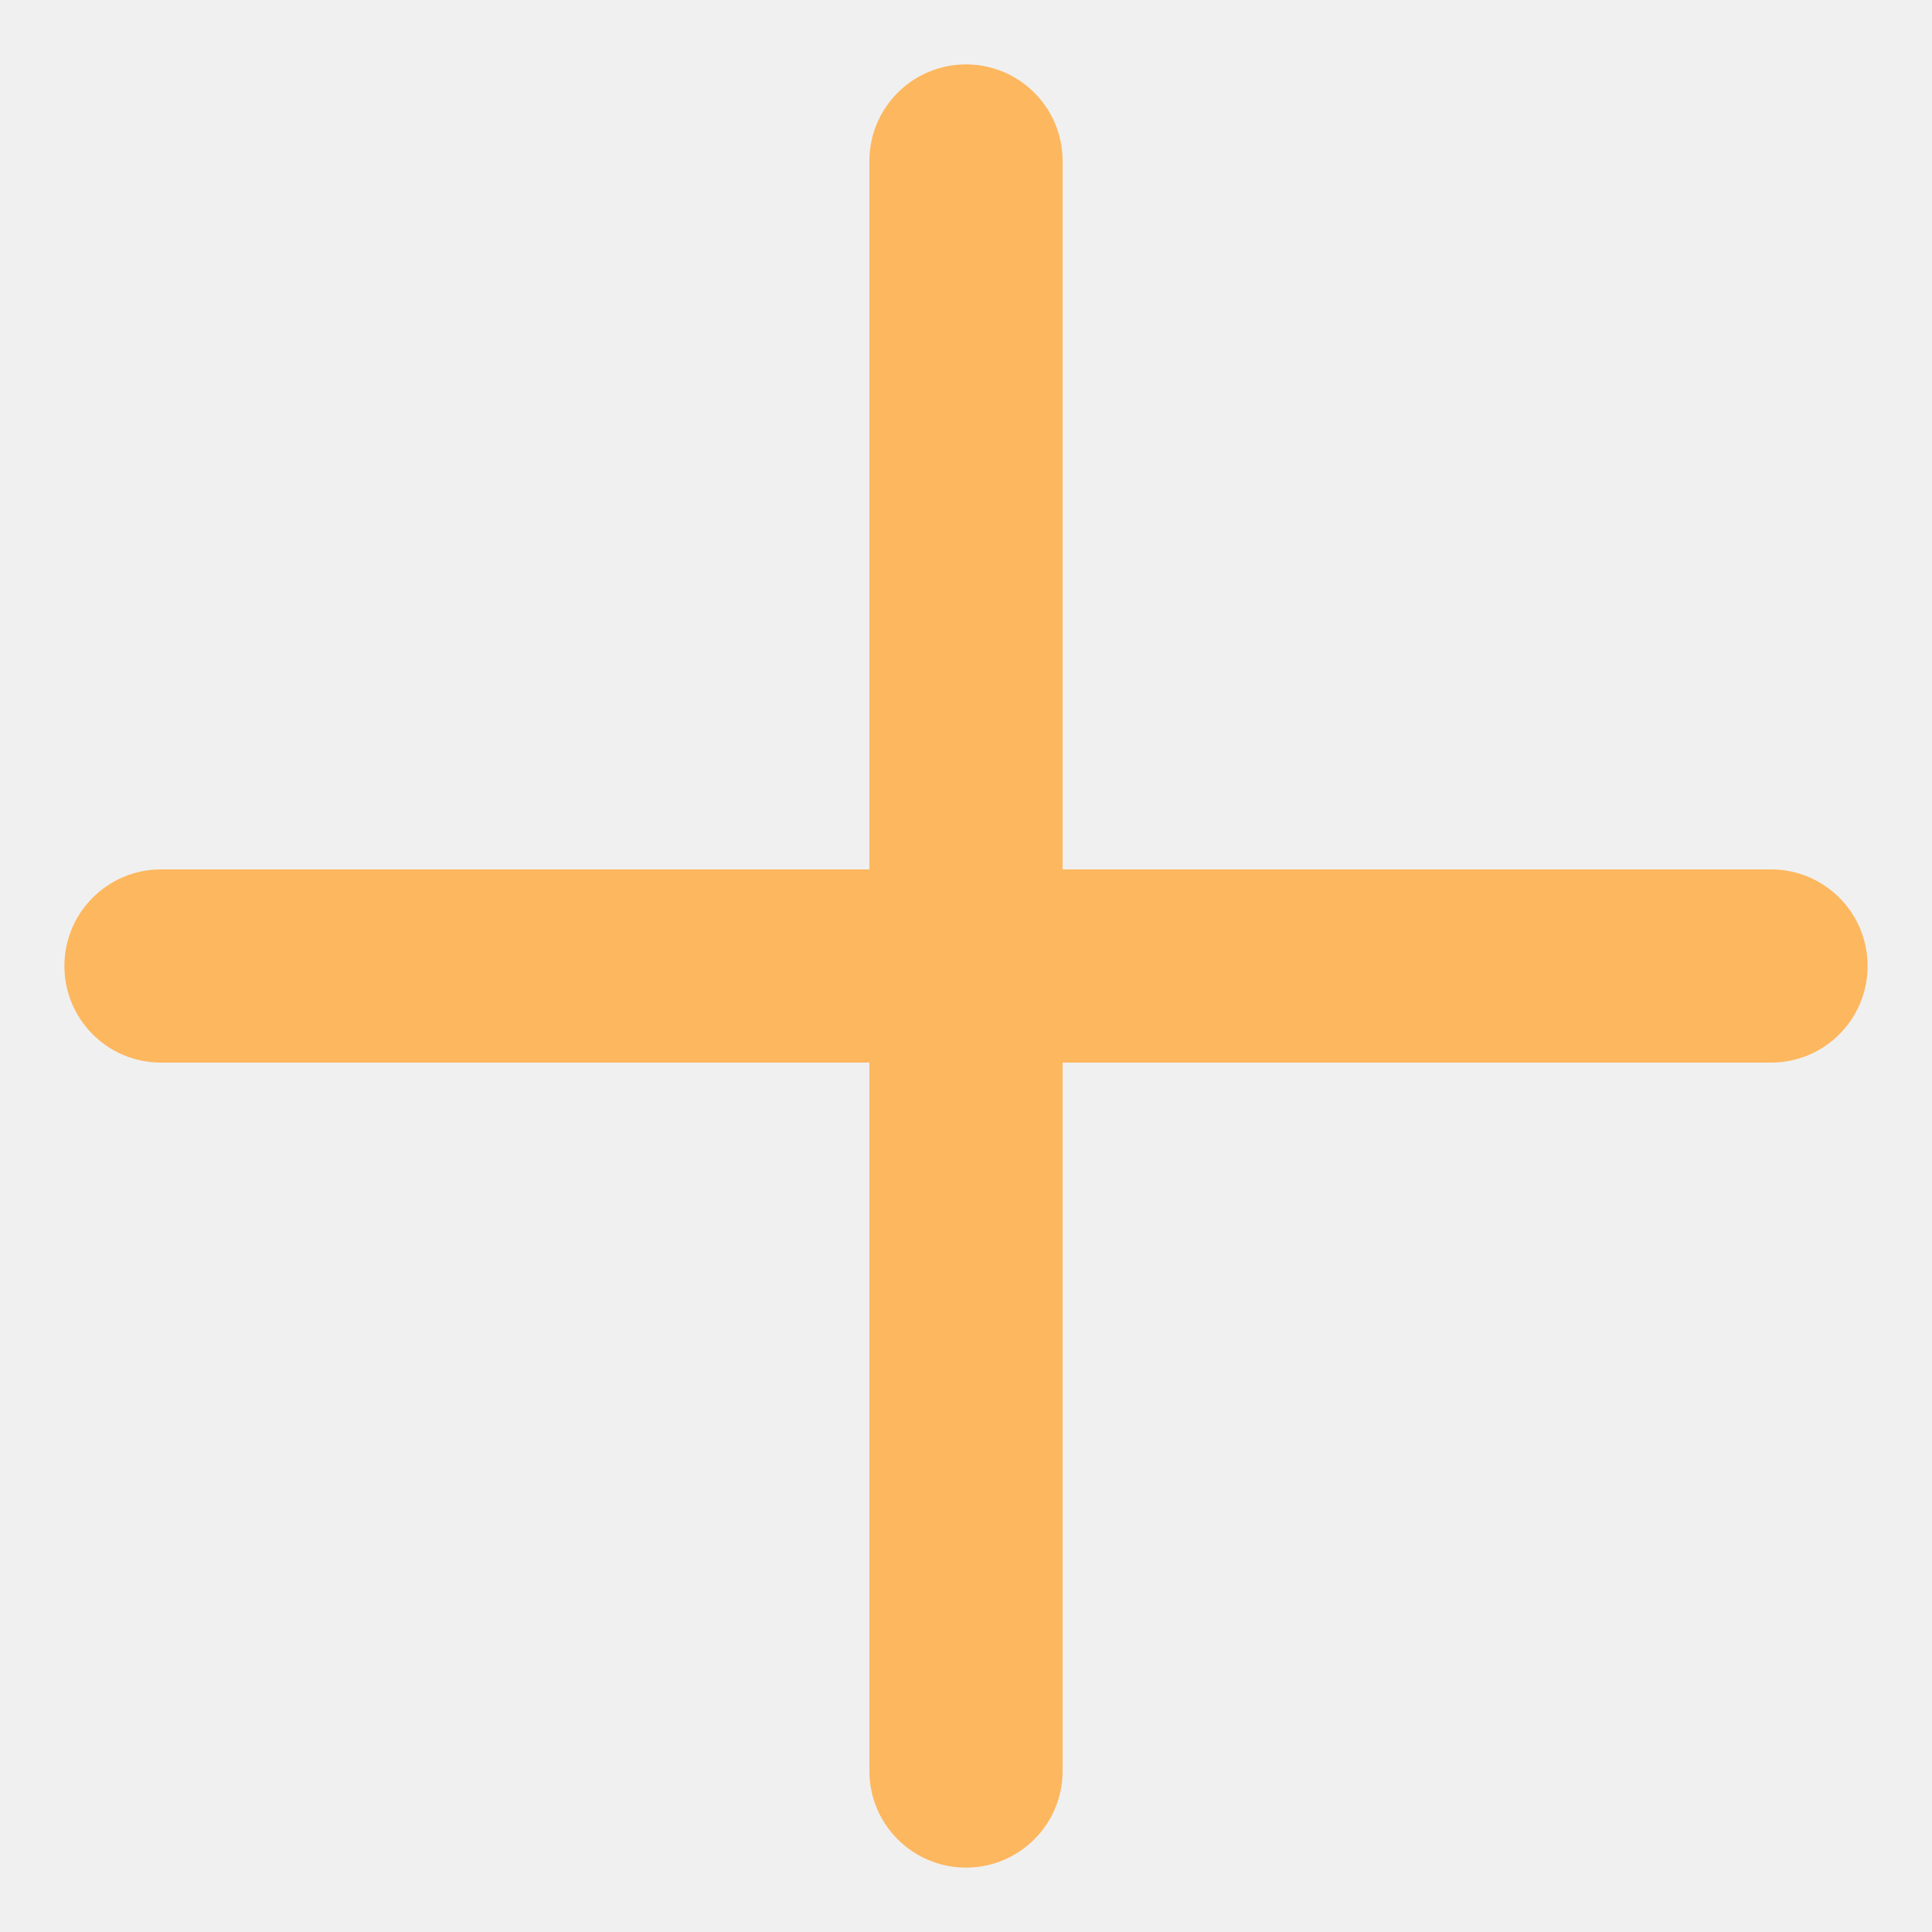
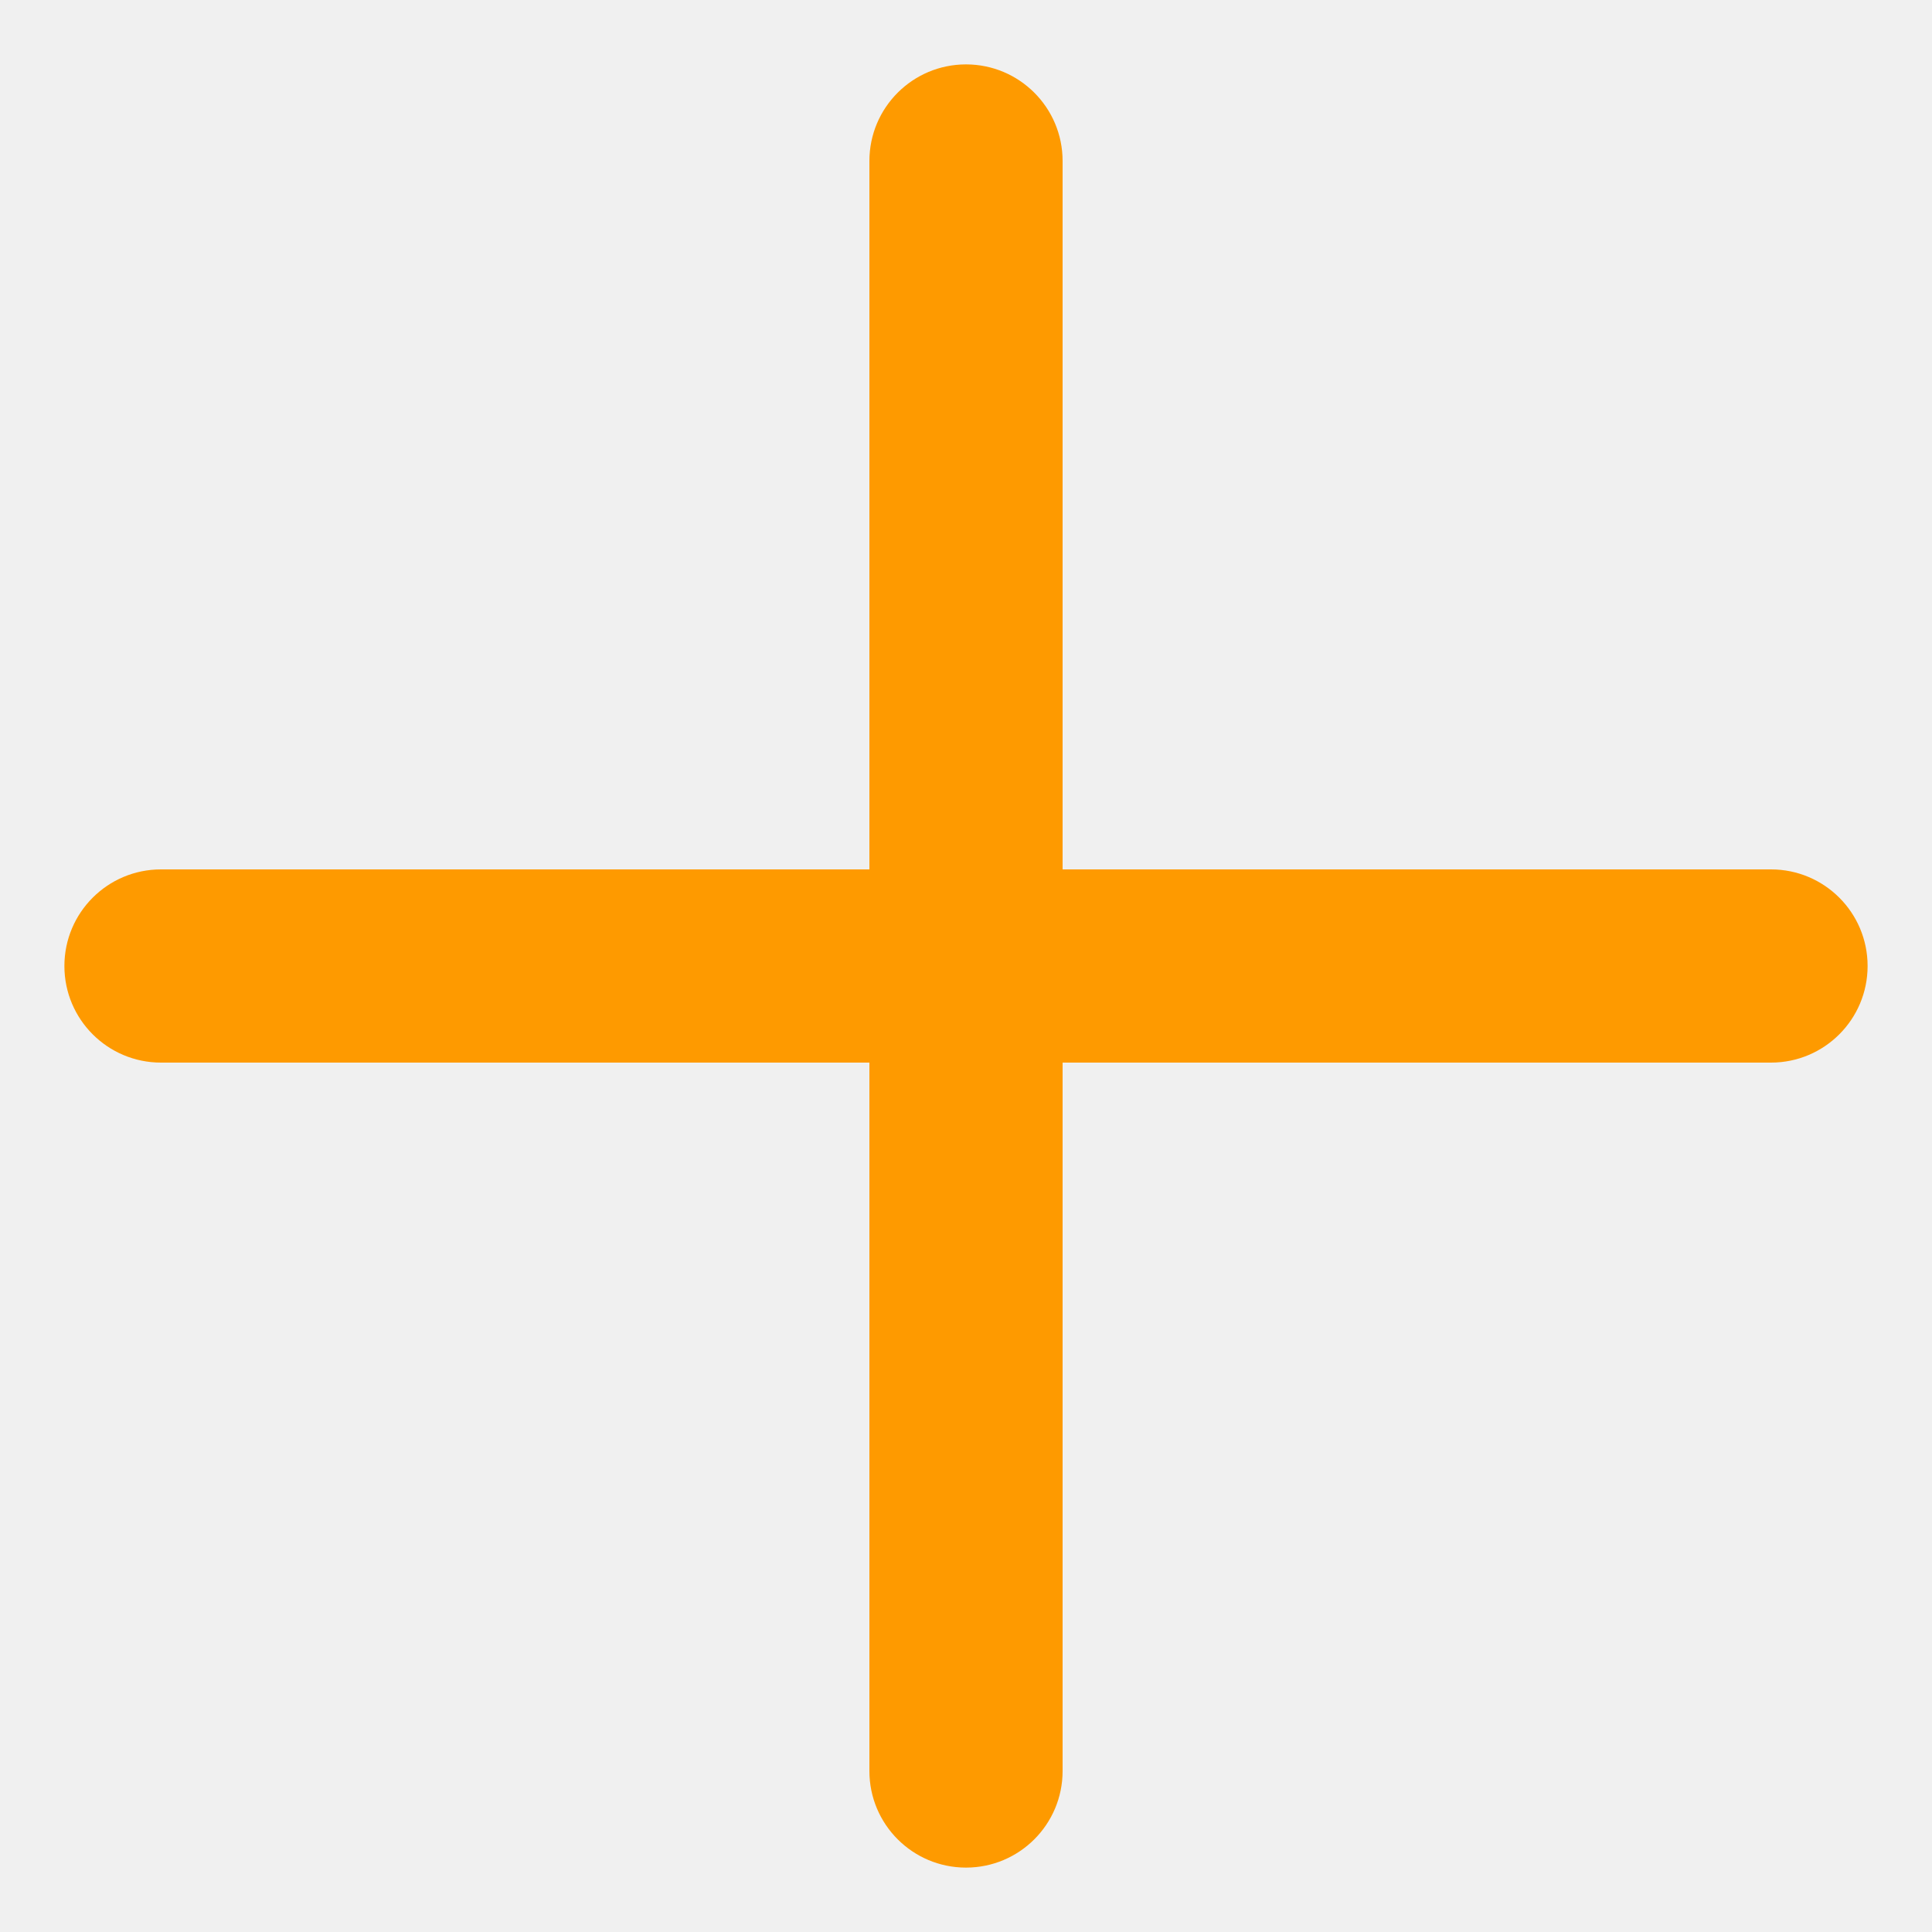
<svg xmlns="http://www.w3.org/2000/svg" width="24" height="24" viewBox="0 0 24 24" fill="none">
  <mask id="path-1-outside-1" maskUnits="userSpaceOnUse" x="0" y="0" width="24" height="24" fill="black">
    <rect fill="white" width="24" height="24" />
    <path d="M12 2V22V2ZM2 12H22Z" />
  </mask>
-   <path d="M13.2 2C13.2 1.337 12.663 0.8 12 0.8C11.337 0.8 10.8 1.337 10.8 2H13.2ZM10.8 22C10.8 22.663 11.337 23.2 12 23.2C12.663 23.2 13.2 22.663 13.2 22H10.8ZM2 10.8C1.337 10.8 0.8 11.337 0.8 12C0.8 12.663 1.337 13.2 2 13.2V10.8ZM22 13.2C22.663 13.2 23.2 12.663 23.2 12C23.2 11.337 22.663 10.8 22 10.8V13.2ZM10.8 2V22H13.2V2H10.8ZM13.2 22V2H10.8V22H13.2ZM2 13.2H22V10.8H2V13.2Z" fill="#FDB75E" mask="url(#path-1-outside-1)" />
+   <path d="M13.2 2C13.2 1.337 12.663 0.8 12 0.8C11.337 0.8 10.8 1.337 10.8 2H13.2ZM10.8 22C10.8 22.663 11.337 23.2 12 23.2C12.663 23.2 13.2 22.663 13.2 22H10.8ZM2 10.8C1.337 10.8 0.8 11.337 0.8 12C0.8 12.663 1.337 13.2 2 13.2V10.8ZM22 13.2C22.663 13.2 23.2 12.663 23.2 12C23.2 11.337 22.663 10.8 22 10.8V13.2ZM10.8 2V22H13.2V2H10.8ZM13.2 22V2H10.8V22H13.2ZM2 13.2H22V10.8H2V13.2Z" fill="#FE9A00" mask="url(#path-1-outside-1)" />
</svg>
